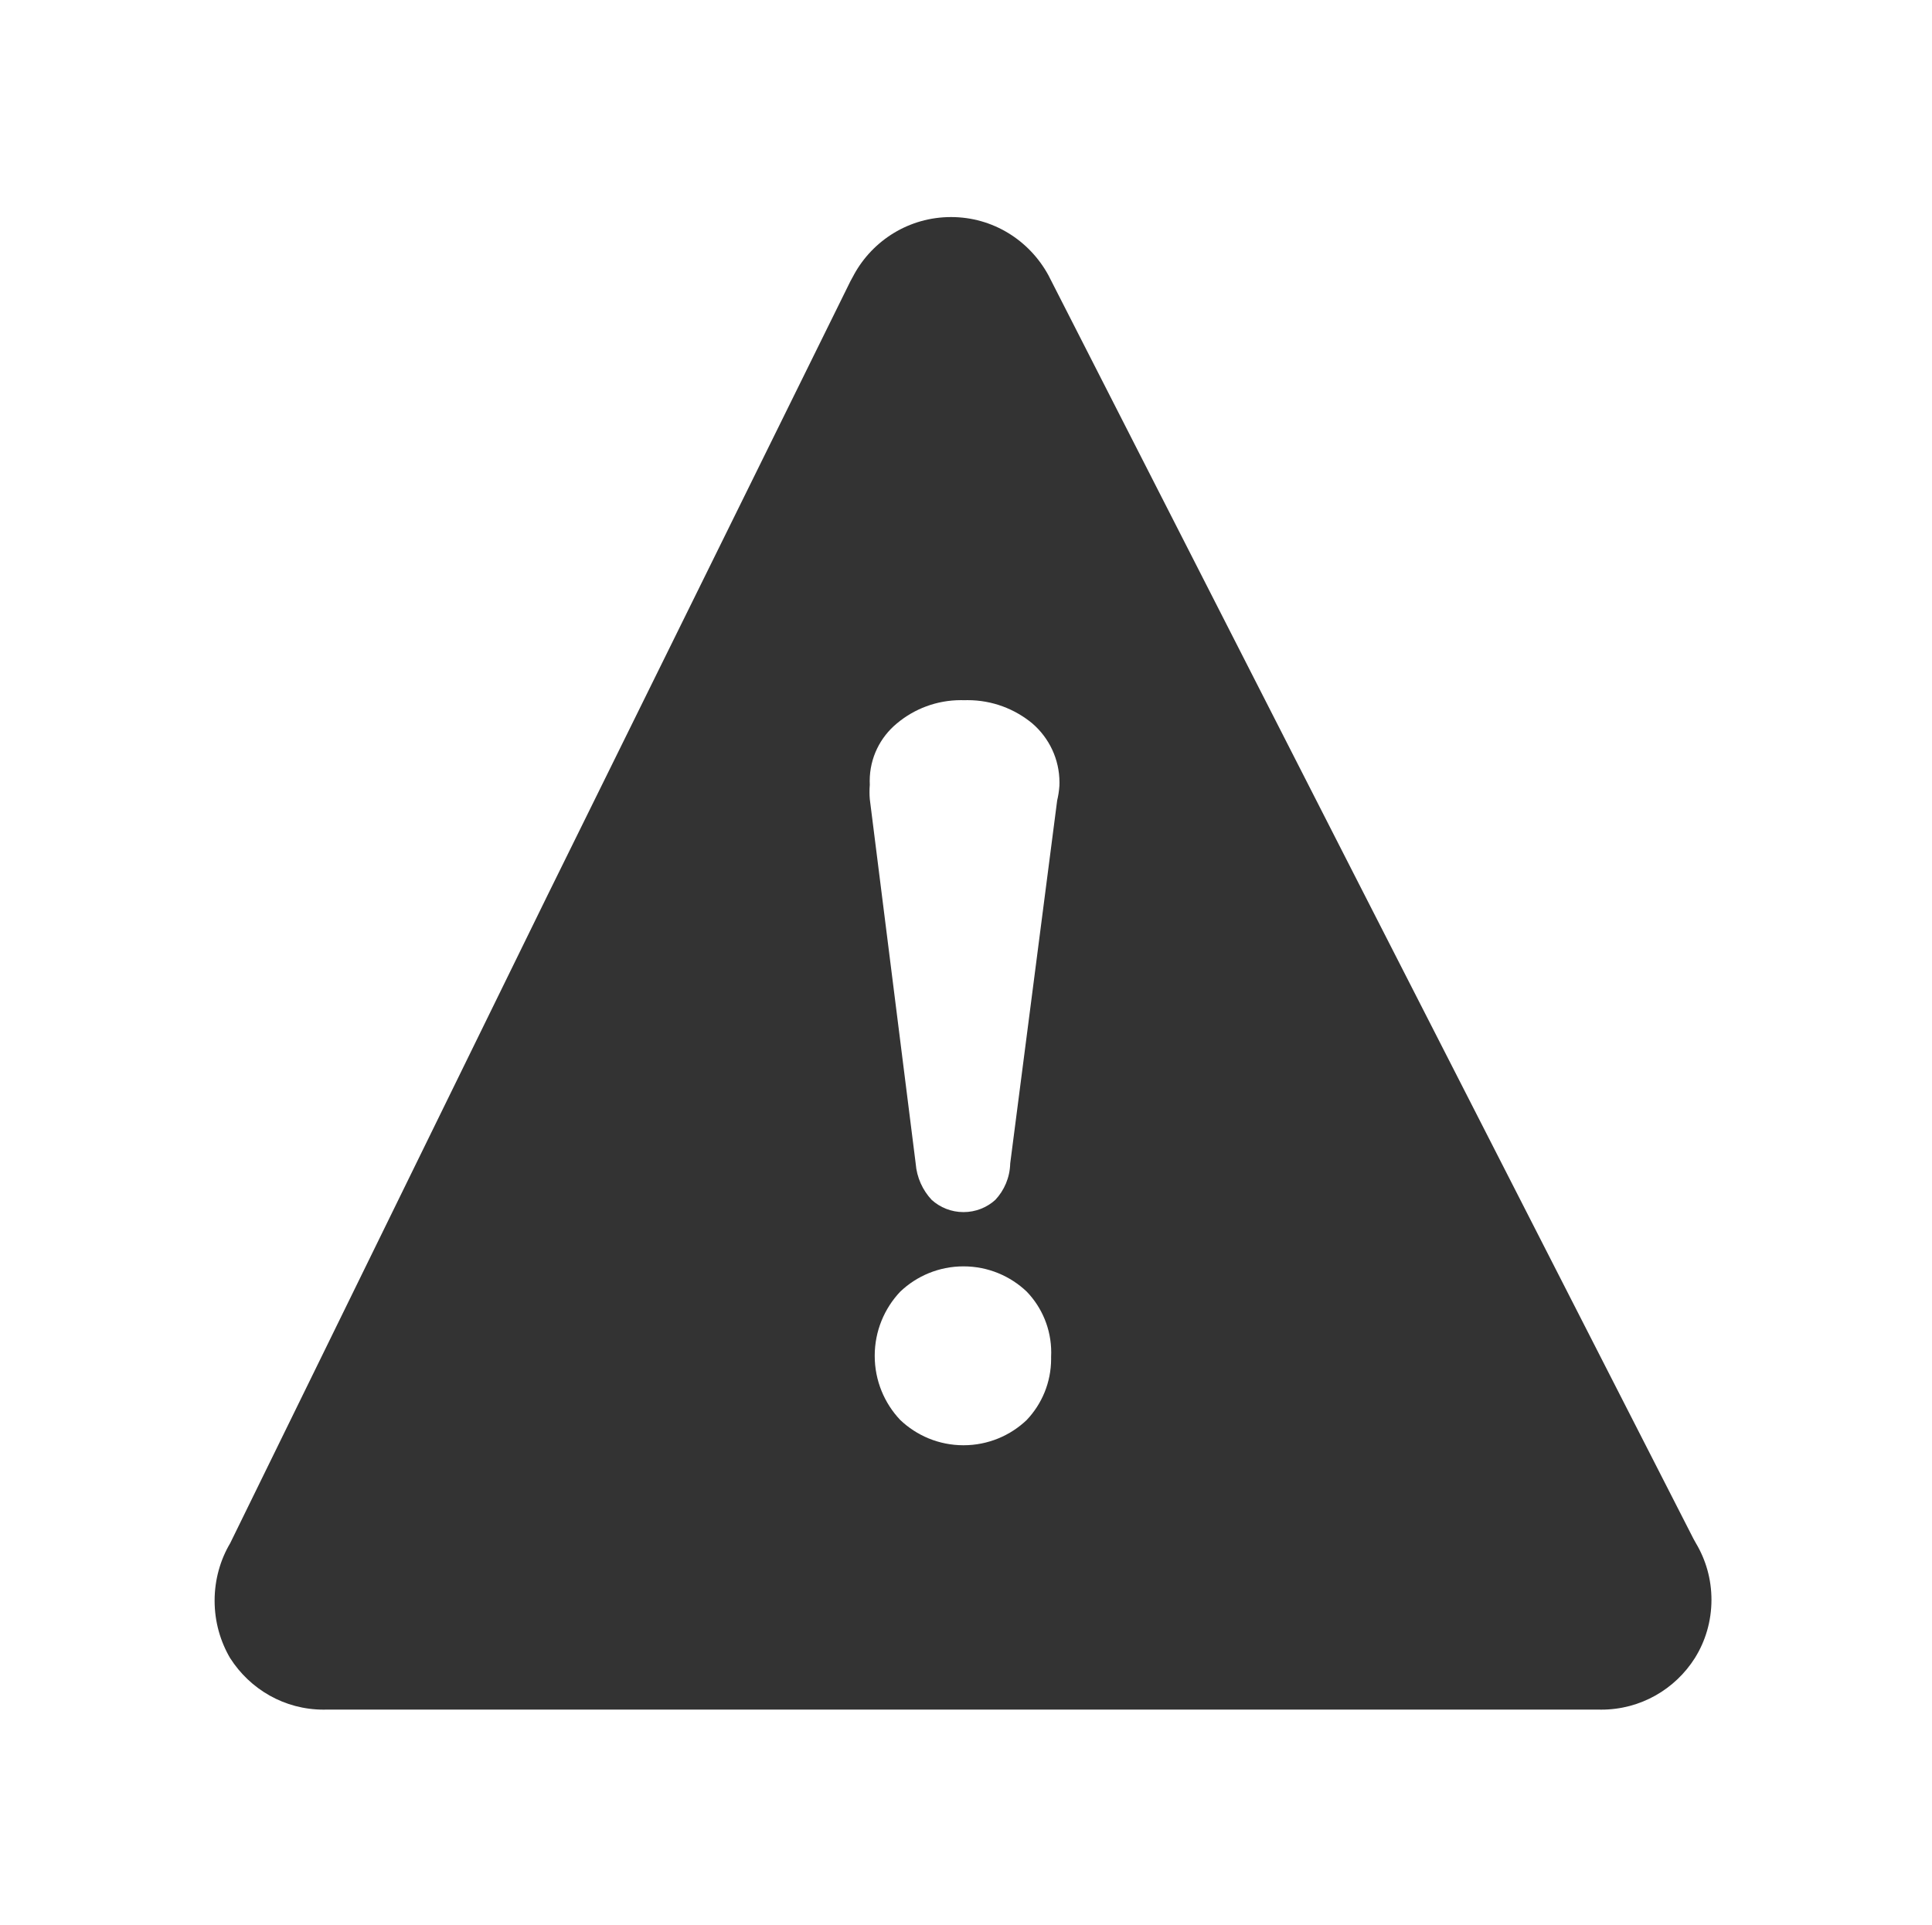
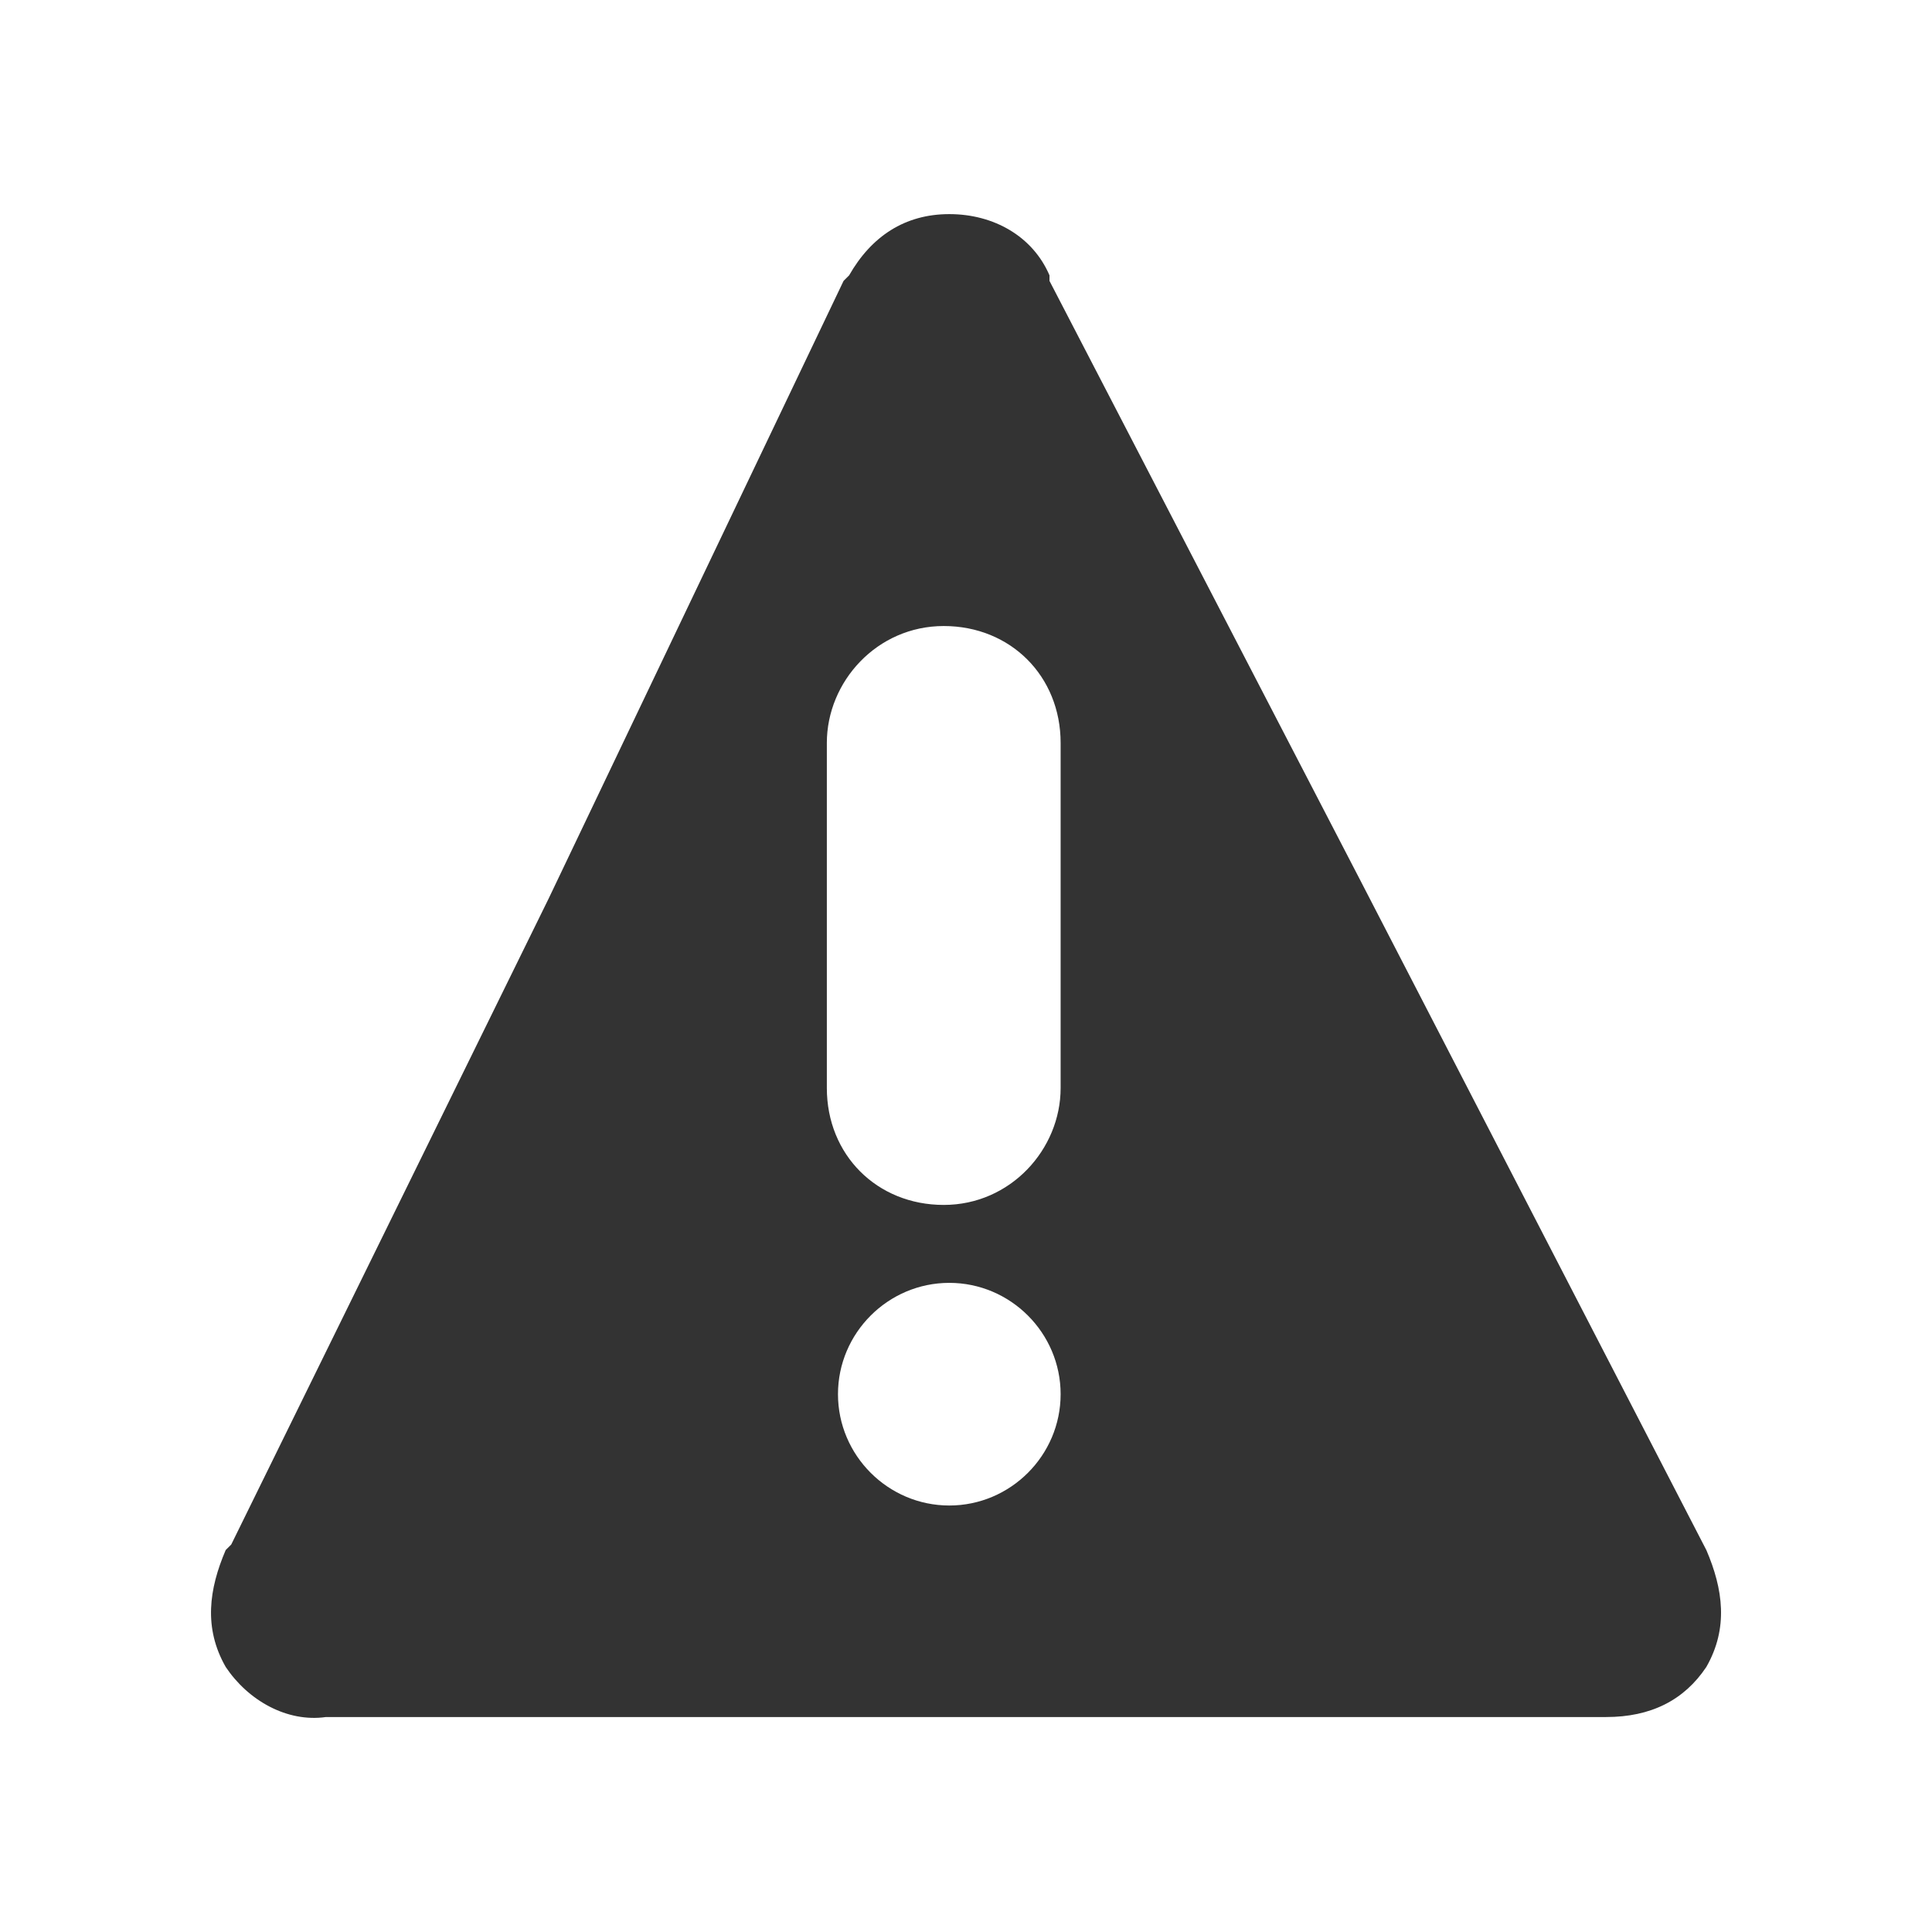
- <svg xmlns="http://www.w3.org/2000/svg" version="1.1" width="257" height="256" viewBox="0 0 257 256">
-   <path fill="#333" d="M225.637 205.359l-0.368-0.661-45.077-88.243-40.739-79.859c-2.537-4.633-7.379-7.722-12.942-7.722s-10.405 3.089-12.904 7.645l-0.038 0.076-0.442 0.809-40.224 81.55-42.283 86.331c-1.302 2.19-2.072 4.829-2.072 7.648s0.77 5.457 2.11 7.718l-0.038-0.070c2.649 4.141 7.223 6.846 12.43 6.846 0.155 0 0.309-0.002 0.462-0.007l-0.023 0.001h169.131c0.117 0.003 0.256 0.005 0.394 0.005 5.237 0 9.834-2.737 12.439-6.857l0.036-0.061c1.365-2.19 2.175-4.849 2.175-7.697 0-2.748-0.753-5.319-2.065-7.519l0.037 0.068zM136.586 188.887c-2.186 2.085-5.153 3.369-8.42 3.369s-6.234-1.283-8.424-3.373l0.005 0.005c-2.099-2.221-3.39-5.225-3.39-8.53s1.29-6.309 3.395-8.536l-0.005 0.006c2.186-2.085 5.153-3.369 8.42-3.369s6.234 1.283 8.424 3.373l-0.005-0.005c2.012 2.096 3.25 4.948 3.25 8.089 0 0.207-0.005 0.412-0.016 0.616l0.001-0.029c0.002 0.074 0.002 0.16 0.002 0.247 0 3.154-1.233 6.019-3.244 8.141l0.005-0.005zM140.631 106.454l-6.25 48.313c-0.046 1.883-0.793 3.583-1.989 4.857l0.004-0.004c-1.115 1.006-2.6 1.621-4.228 1.621s-3.113-0.616-4.234-1.626l0.005 0.005c-1.199-1.281-1.983-2.964-2.131-4.825l-0.002-0.028-6.103-48.459c-0.025-0.286-0.039-0.62-0.039-0.956s0.014-0.669 0.041-0.999l-0.003 0.043c-0.008-0.149-0.012-0.324-0.012-0.5 0-3.078 1.401-5.829 3.6-7.649l0.016-0.013c2.293-1.925 5.276-3.096 8.534-3.096 0.154 0 0.307 0.002 0.459 0.008l-0.023-0.001c0.129-0.005 0.28-0.007 0.432-0.007 3.282 0 6.292 1.169 8.636 3.114l-0.023-0.018c2.218 1.913 3.613 4.726 3.613 7.865 0 0.156-0.004 0.312-0.010 0.466l0.001-0.022c-0.051 0.707-0.155 1.36-0.311 1.993l0.017-0.082z" />
+ <svg xmlns="http://www.w3.org/2000/svg" version="1.1" width="256" height="256" viewBox="0 0 256 256">
+   <path fill="#333" d="M226.097 205.388v0l-45.729-88.508-41.304-79.657v-0.737c-2.213-5.163-7.375-8.114-13.276-8.114s-10.326 2.951-13.276 8.114l-0.737 0.737-39.091 81.871-42.041 85.558-0.737 0.737c-2.212 5.163-2.951 10.326 0 15.489 2.951 4.425 8.114 7.375 13.277 6.638h169.641c5.9 0 10.326-2.213 13.276-6.638 2.951-5.163 2.213-10.326 0-15.489zM125.788 199.488c-8.114 0-14.751-6.638-14.751-14.751s6.638-14.751 14.751-14.751c8.114 0 14.751 6.638 14.751 14.751s-6.638 14.751-14.751 14.751zM140.539 144.17c0 8.114-6.638 15.489-15.489 15.489s-15.489-6.638-15.489-15.489v-45.729c0-8.114 6.638-15.489 15.489-15.489s15.489 6.638 15.489 15.489v45.729z" />
</svg>
